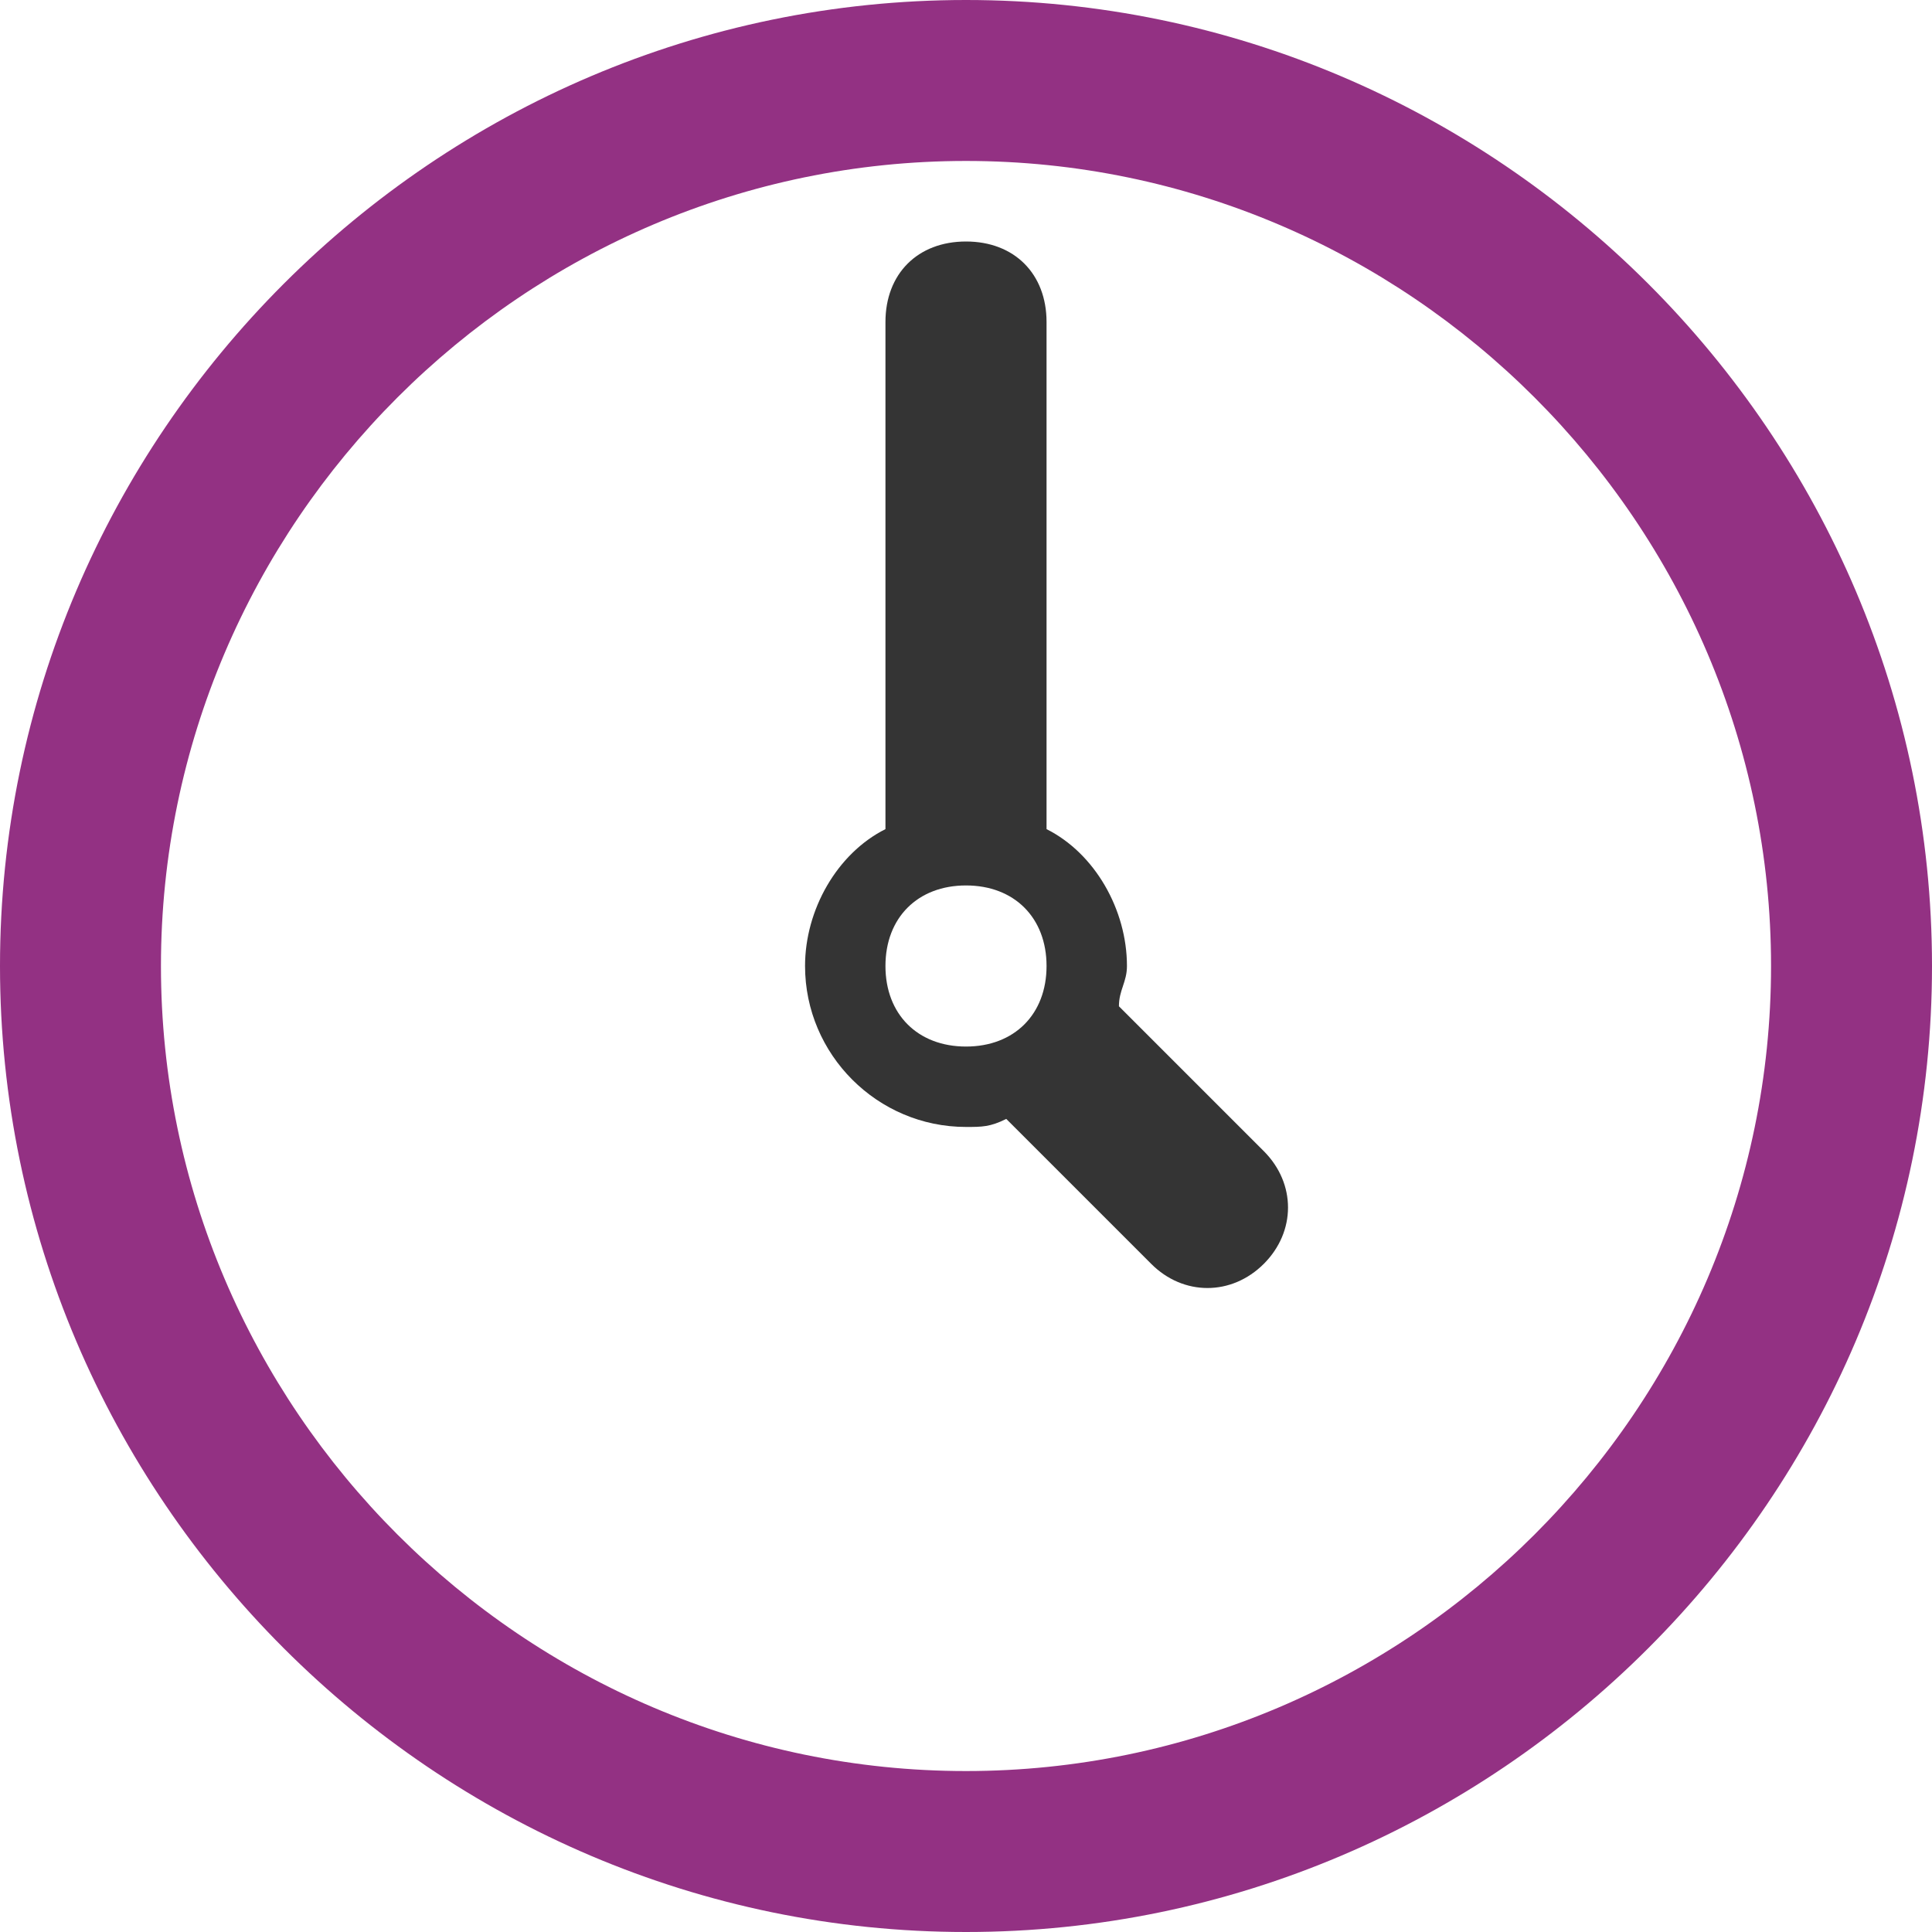
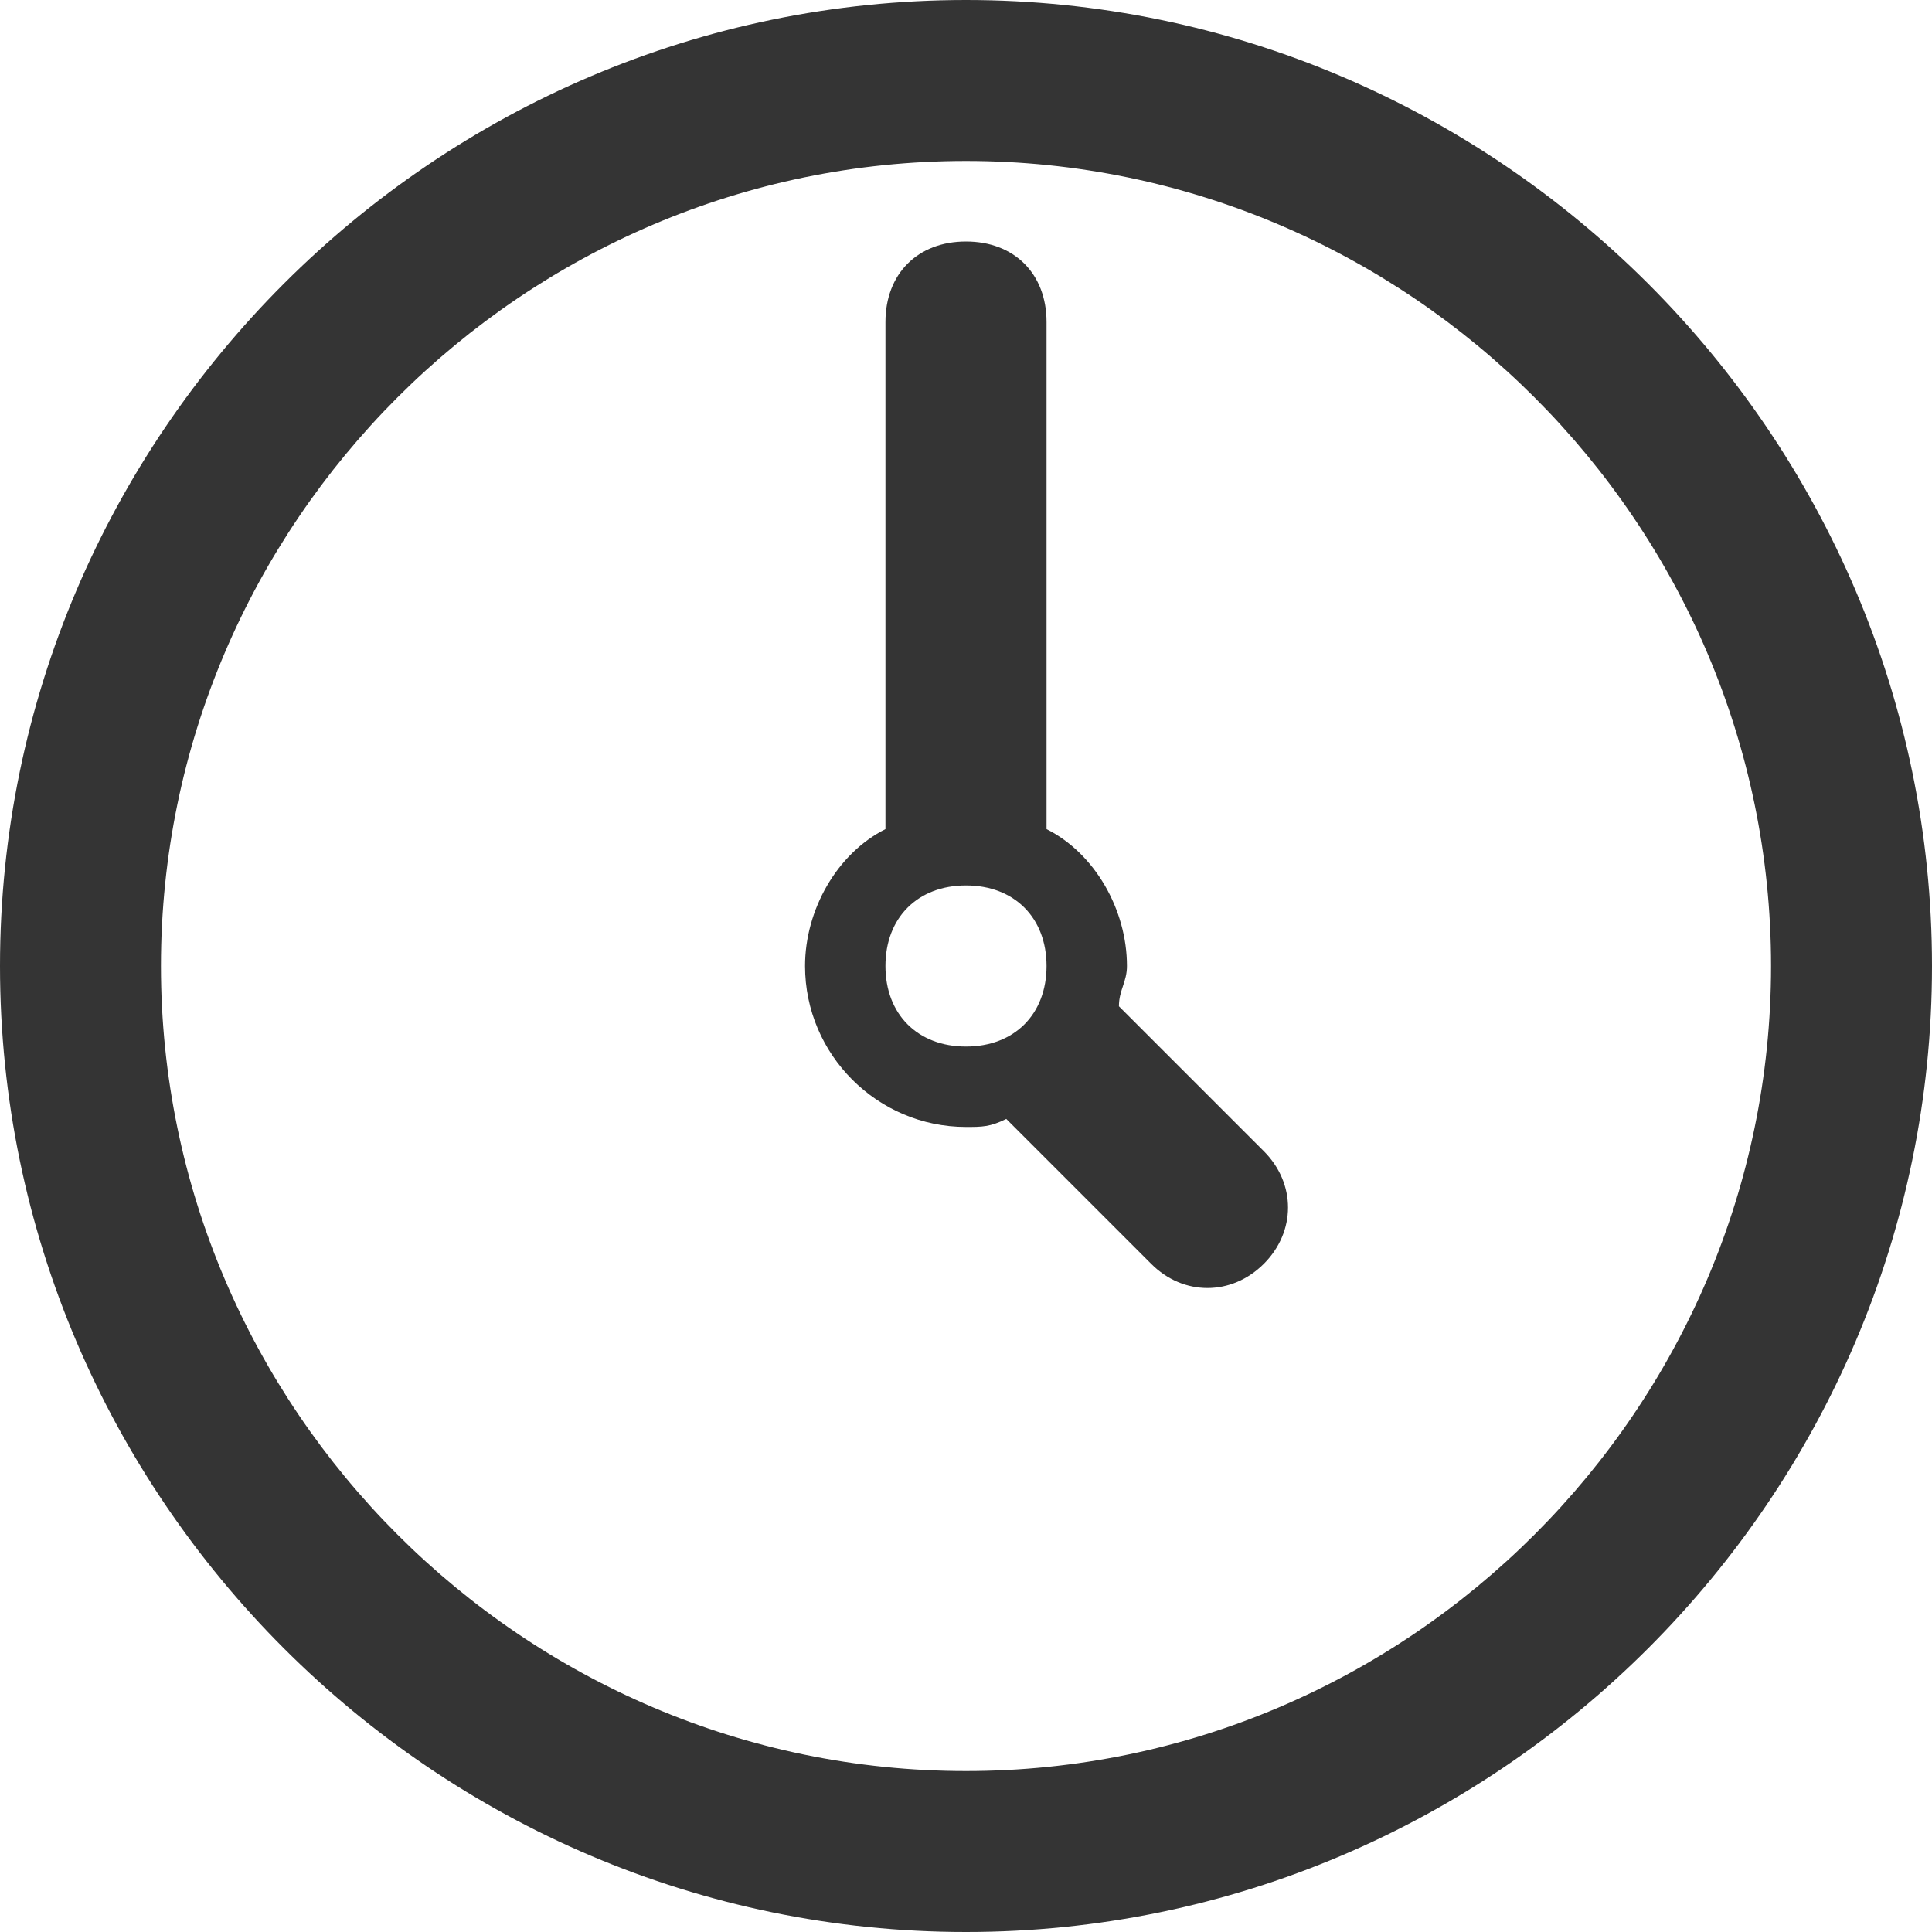
<svg xmlns="http://www.w3.org/2000/svg" width="13" height="13" viewBox="0 0 13 13" fill="none">
-   <path d="M6.5 0C2.925 0 0 2.925 0 6.5C0 10.075 2.925 13 6.5 13C10.075 13 13 10.075 13 6.5C13 2.925 10.075 0 6.5 0ZM6.5 11.917C3.521 11.917 1.083 9.479 1.083 6.5C1.083 3.521 3.521 1.083 6.5 1.083C9.479 1.083 11.917 3.521 11.917 6.5C11.917 9.479 9.479 11.917 6.5 11.917Z" fill="#933183" />
+   <path d="M6.5 0C2.925 0 0 2.925 0 6.5C0 10.075 2.925 13 6.5 13C10.075 13 13 10.075 13 6.5C13 2.925 10.075 0 6.5 0ZM6.5 11.917C3.521 11.917 1.083 9.479 1.083 6.5C1.083 3.521 3.521 1.083 6.5 1.083C9.479 1.083 11.917 3.521 11.917 6.5C11.917 9.479 9.479 11.917 6.5 11.917Z" fill="#343434" />
  <path d="M7.529 6.771C7.529 6.662 7.583 6.608 7.583 6.5C7.583 6.121 7.367 5.742 7.042 5.579V2.167C7.042 1.842 6.825 1.625 6.5 1.625C6.175 1.625 5.958 1.842 5.958 2.167V5.579C5.633 5.742 5.417 6.121 5.417 6.5C5.417 7.096 5.904 7.583 6.5 7.583C6.608 7.583 6.662 7.583 6.771 7.529L7.746 8.504C7.962 8.721 8.287 8.721 8.504 8.504C8.721 8.287 8.721 7.963 8.504 7.746L7.529 6.771ZM6.5 7.042C6.175 7.042 5.958 6.825 5.958 6.5C5.958 6.175 6.175 5.958 6.5 5.958C6.825 5.958 7.042 6.175 7.042 6.5C7.042 6.825 6.825 7.042 6.5 7.042Z" fill="#343434" />
</svg>
